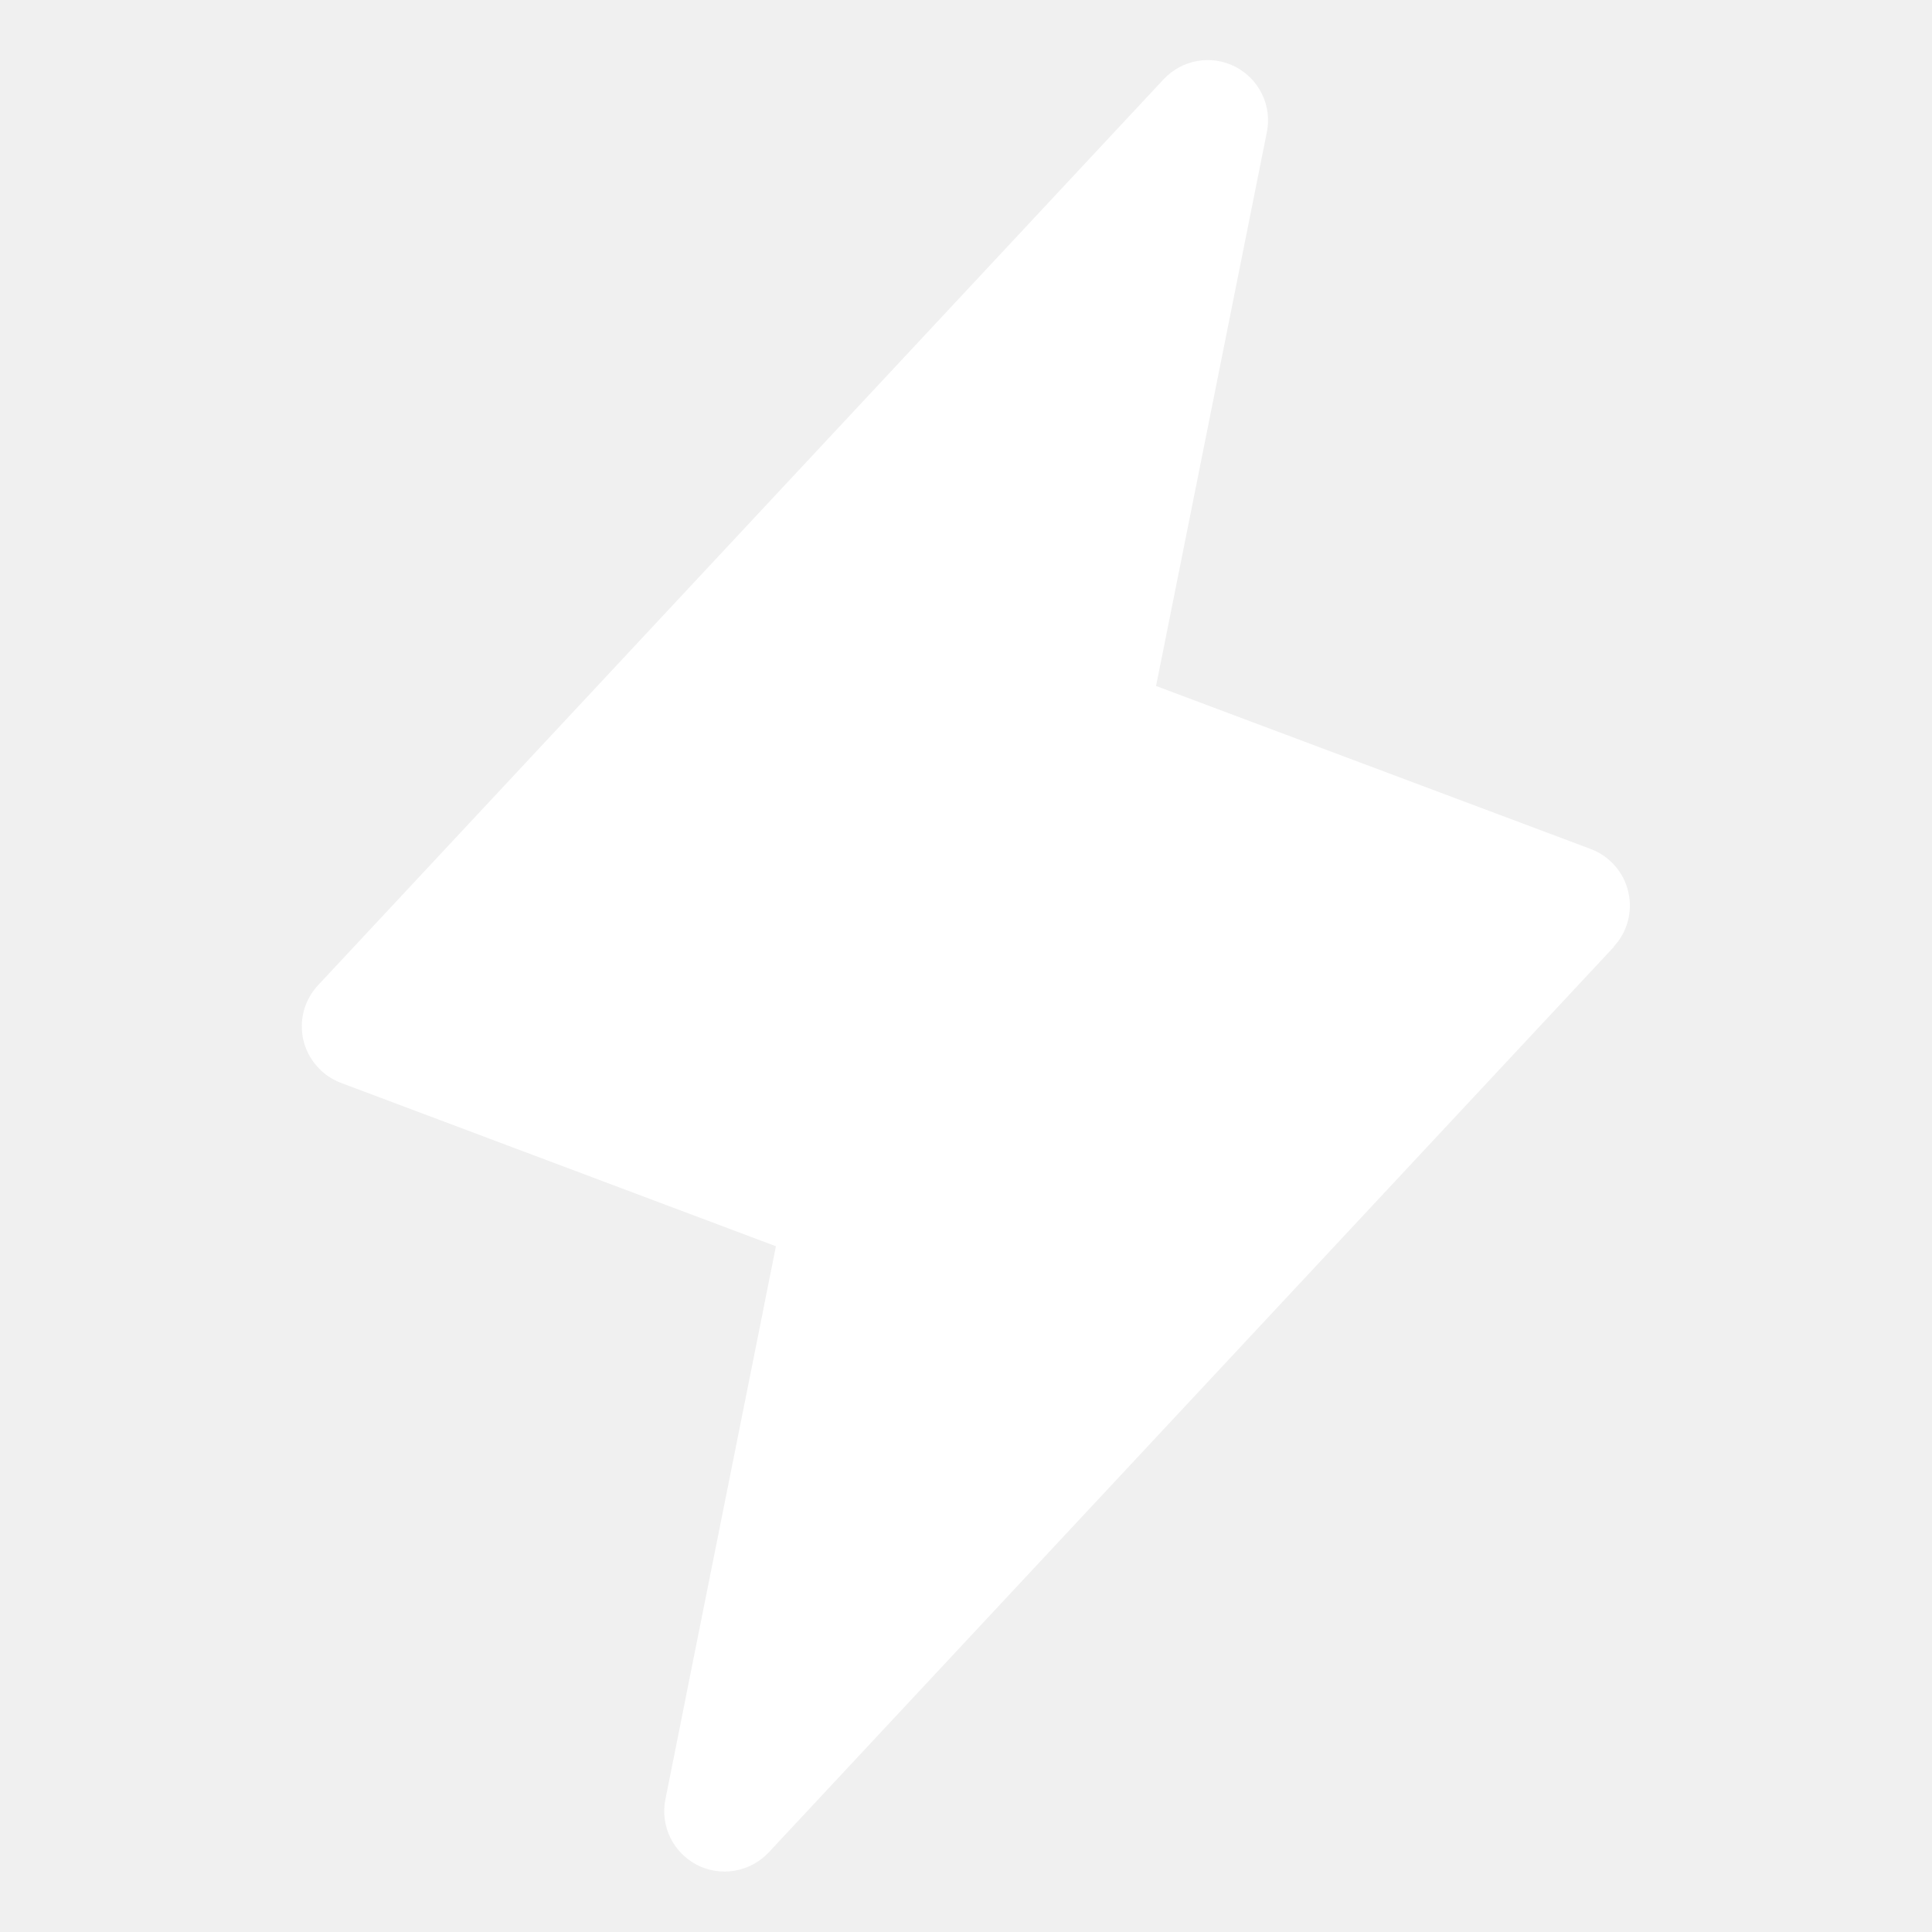
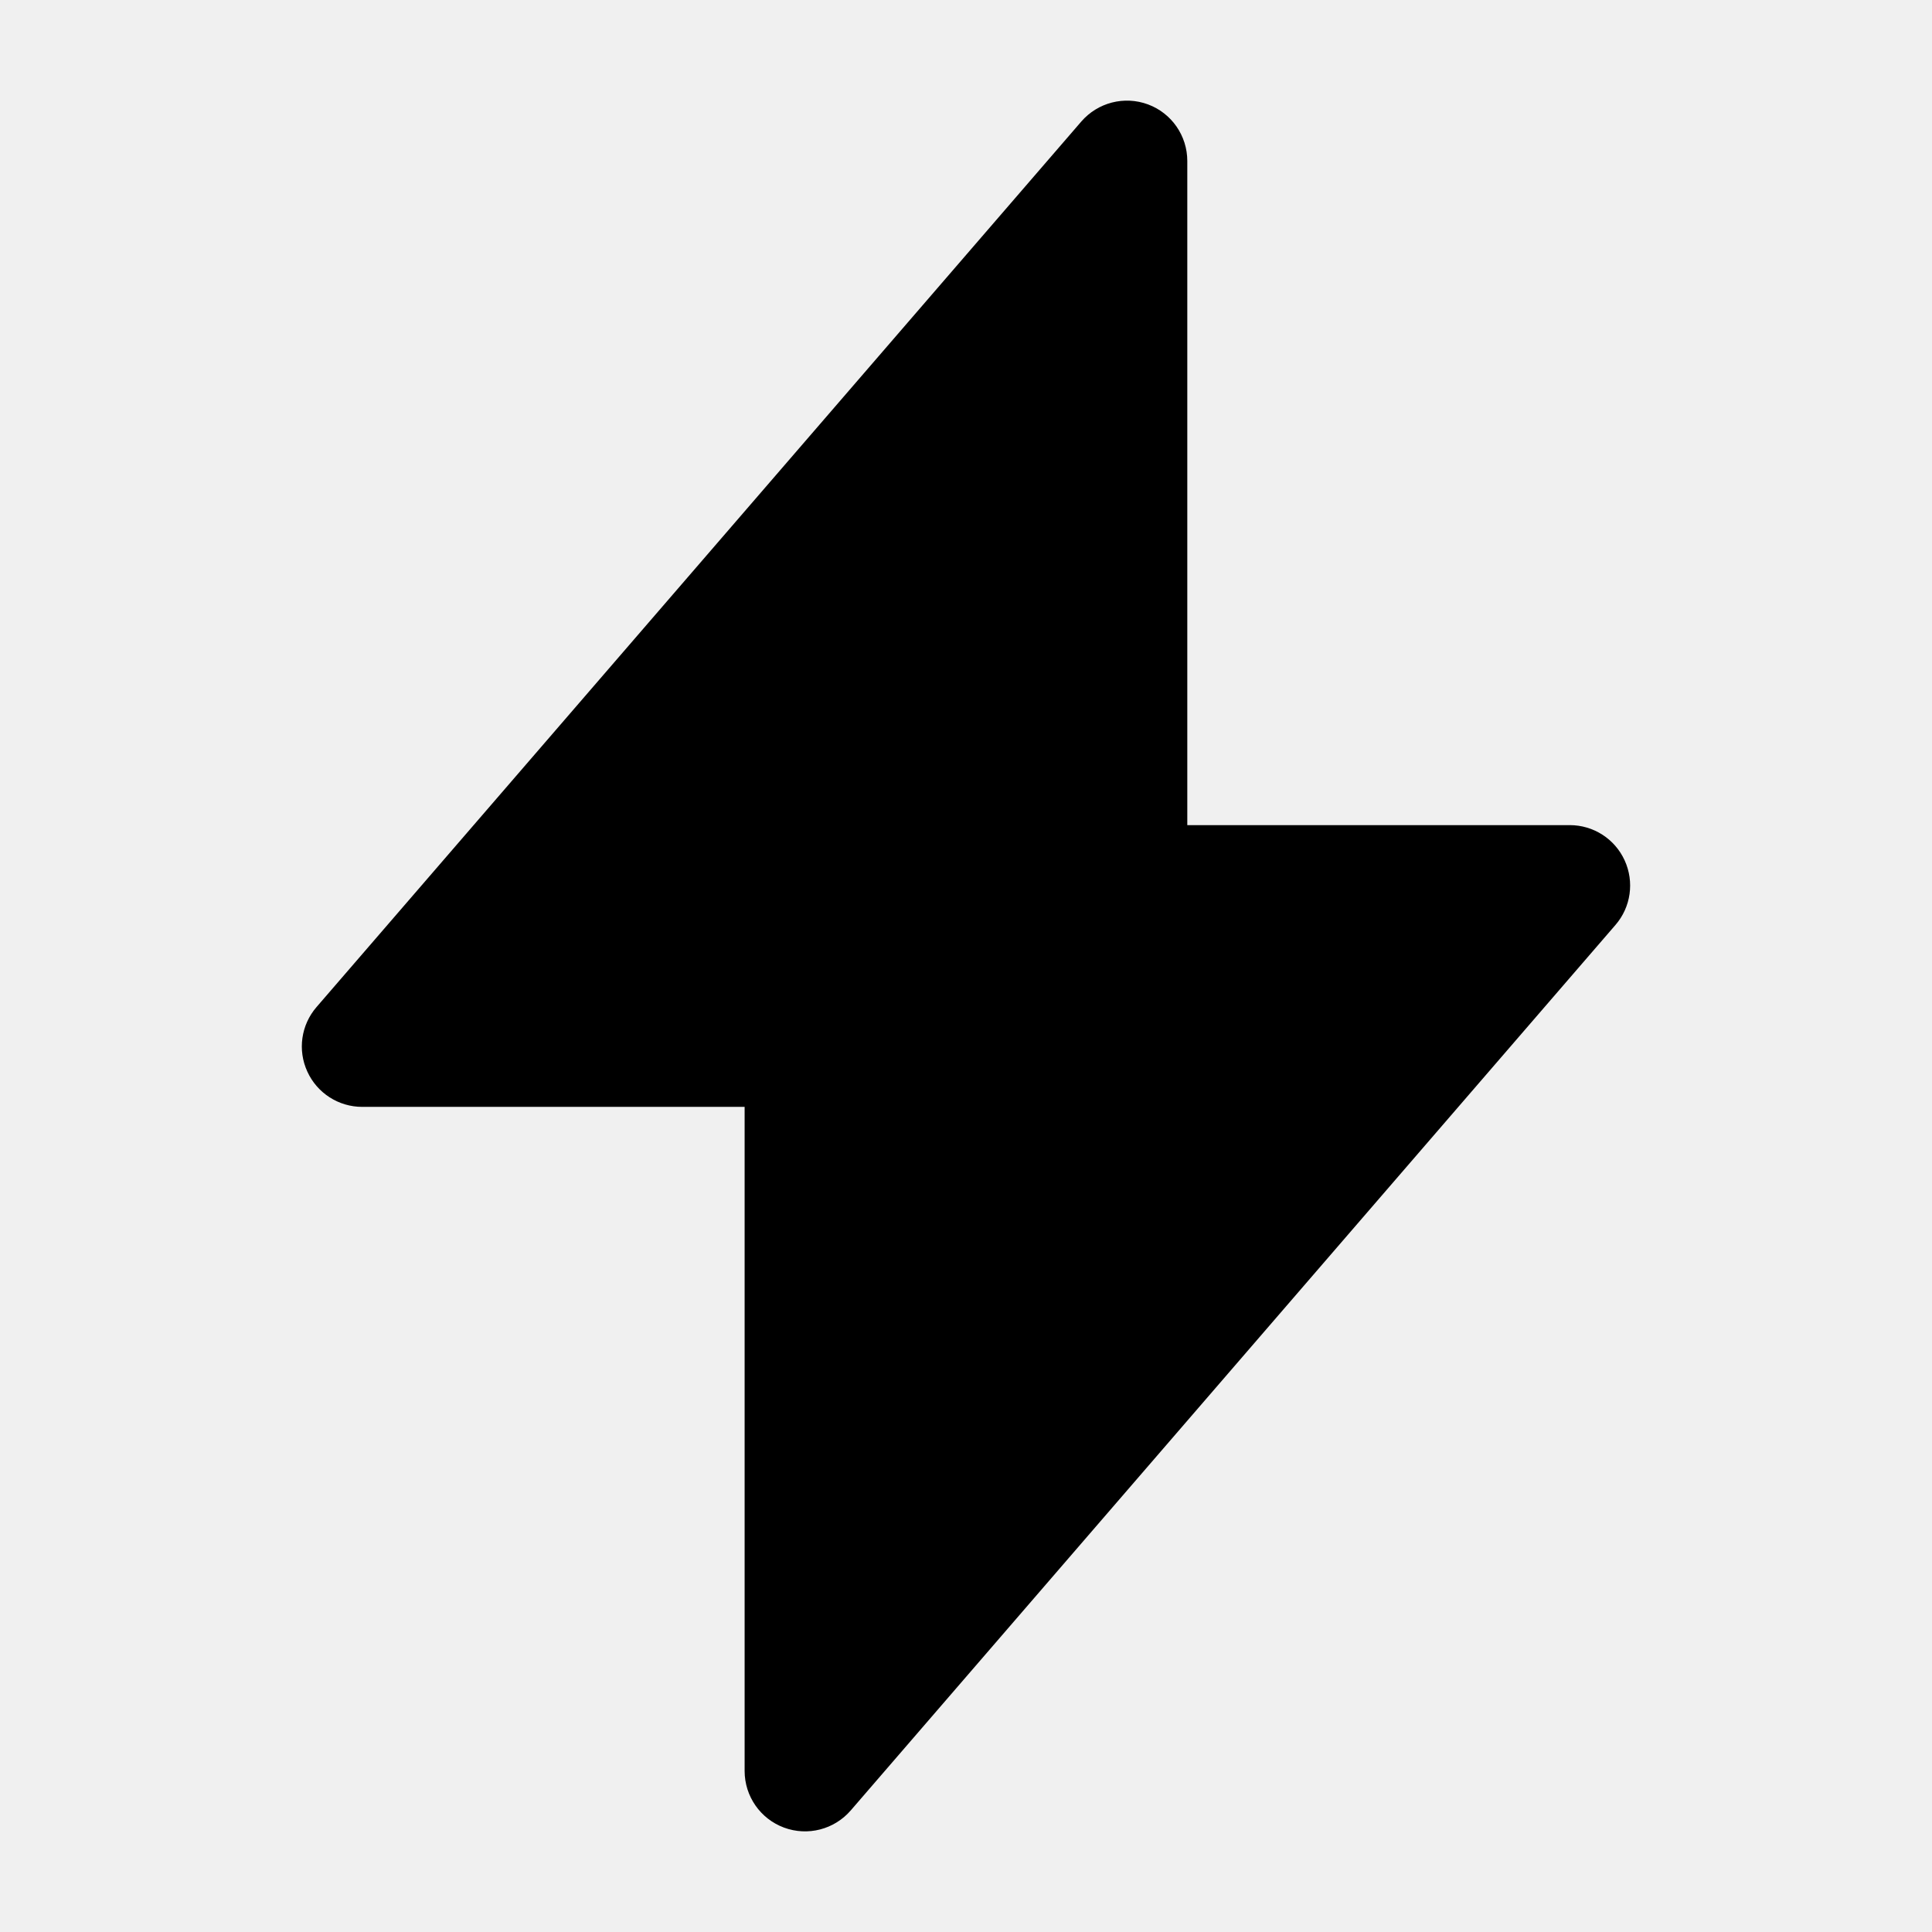
- <svg xmlns="http://www.w3.org/2000/svg" width="16" height="16" viewBox="0 0 16 16" fill="none">
-   <path d="M13.366 7.841L6.366 15.341C6.291 15.421 6.193 15.473 6.087 15.492C5.98 15.511 5.87 15.494 5.773 15.445C5.677 15.395 5.599 15.316 5.551 15.218C5.504 15.121 5.489 15.01 5.51 14.904L6.426 10.321L2.824 8.968C2.747 8.939 2.678 8.892 2.624 8.829C2.569 8.767 2.531 8.693 2.512 8.612C2.494 8.532 2.495 8.448 2.517 8.368C2.539 8.289 2.58 8.216 2.637 8.156L9.637 0.656C9.711 0.577 9.809 0.524 9.916 0.505C10.023 0.486 10.133 0.503 10.229 0.552C10.326 0.602 10.404 0.681 10.451 0.779C10.499 0.876 10.513 0.987 10.492 1.093L9.574 5.681L13.176 7.032C13.252 7.061 13.321 7.109 13.375 7.171C13.429 7.232 13.467 7.307 13.485 7.387C13.504 7.467 13.502 7.55 13.481 7.629C13.46 7.709 13.419 7.781 13.363 7.841H13.366Z" fill="white" />
+ <svg xmlns="http://www.w3.org/2000/svg" width="24" height="24" viewBox="0 0 24 24" fill="none">
+   <path fill-rule="evenodd" clip-rule="evenodd" d="M14.261 1.297C14.555 1.406 14.749 1.687 14.749 2V10.25H19.5C19.794 10.25 20.06 10.421 20.182 10.688C20.304 10.955 20.26 11.268 20.068 11.49L10.568 22.49C10.363 22.727 10.033 22.812 9.739 22.703C9.445 22.594 9.25 22.313 9.25 22V13.75H4.5C4.206 13.75 3.94 13.579 3.818 13.312C3.695 13.045 3.74 12.732 3.932 12.51L13.432 1.51C13.637 1.273 13.967 1.188 14.261 1.297Z" fill="black" />
</svg>
